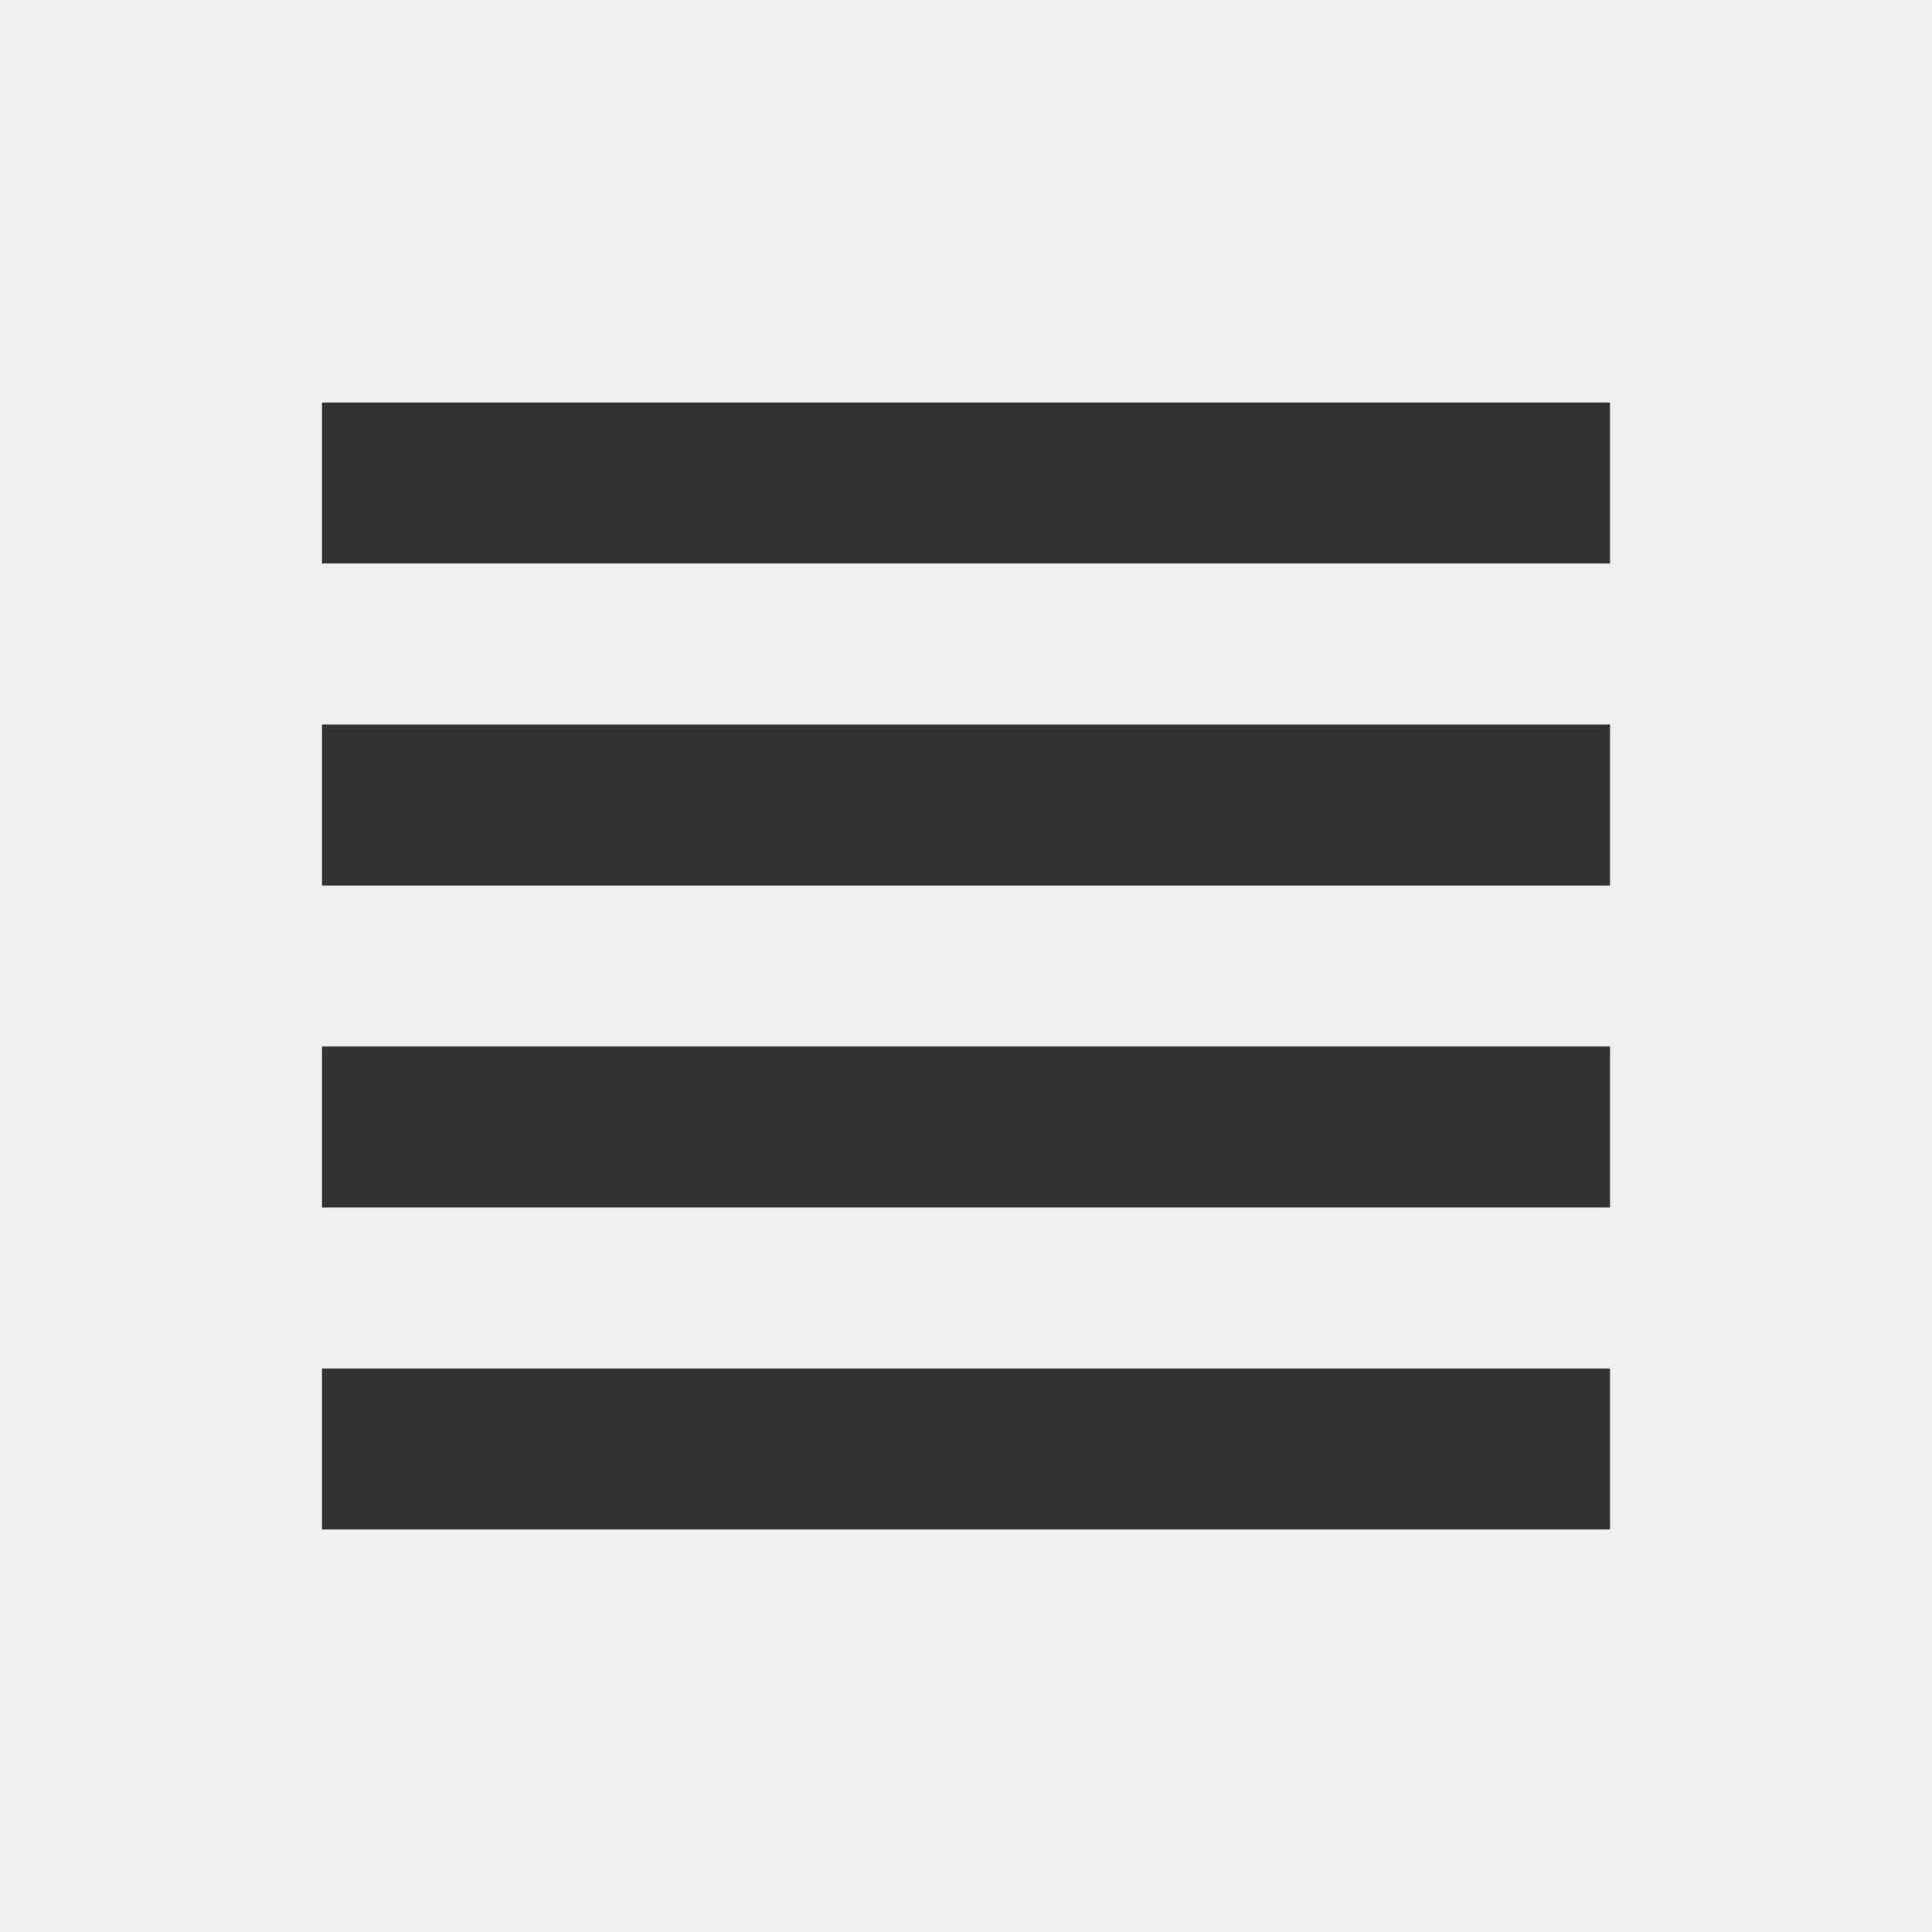
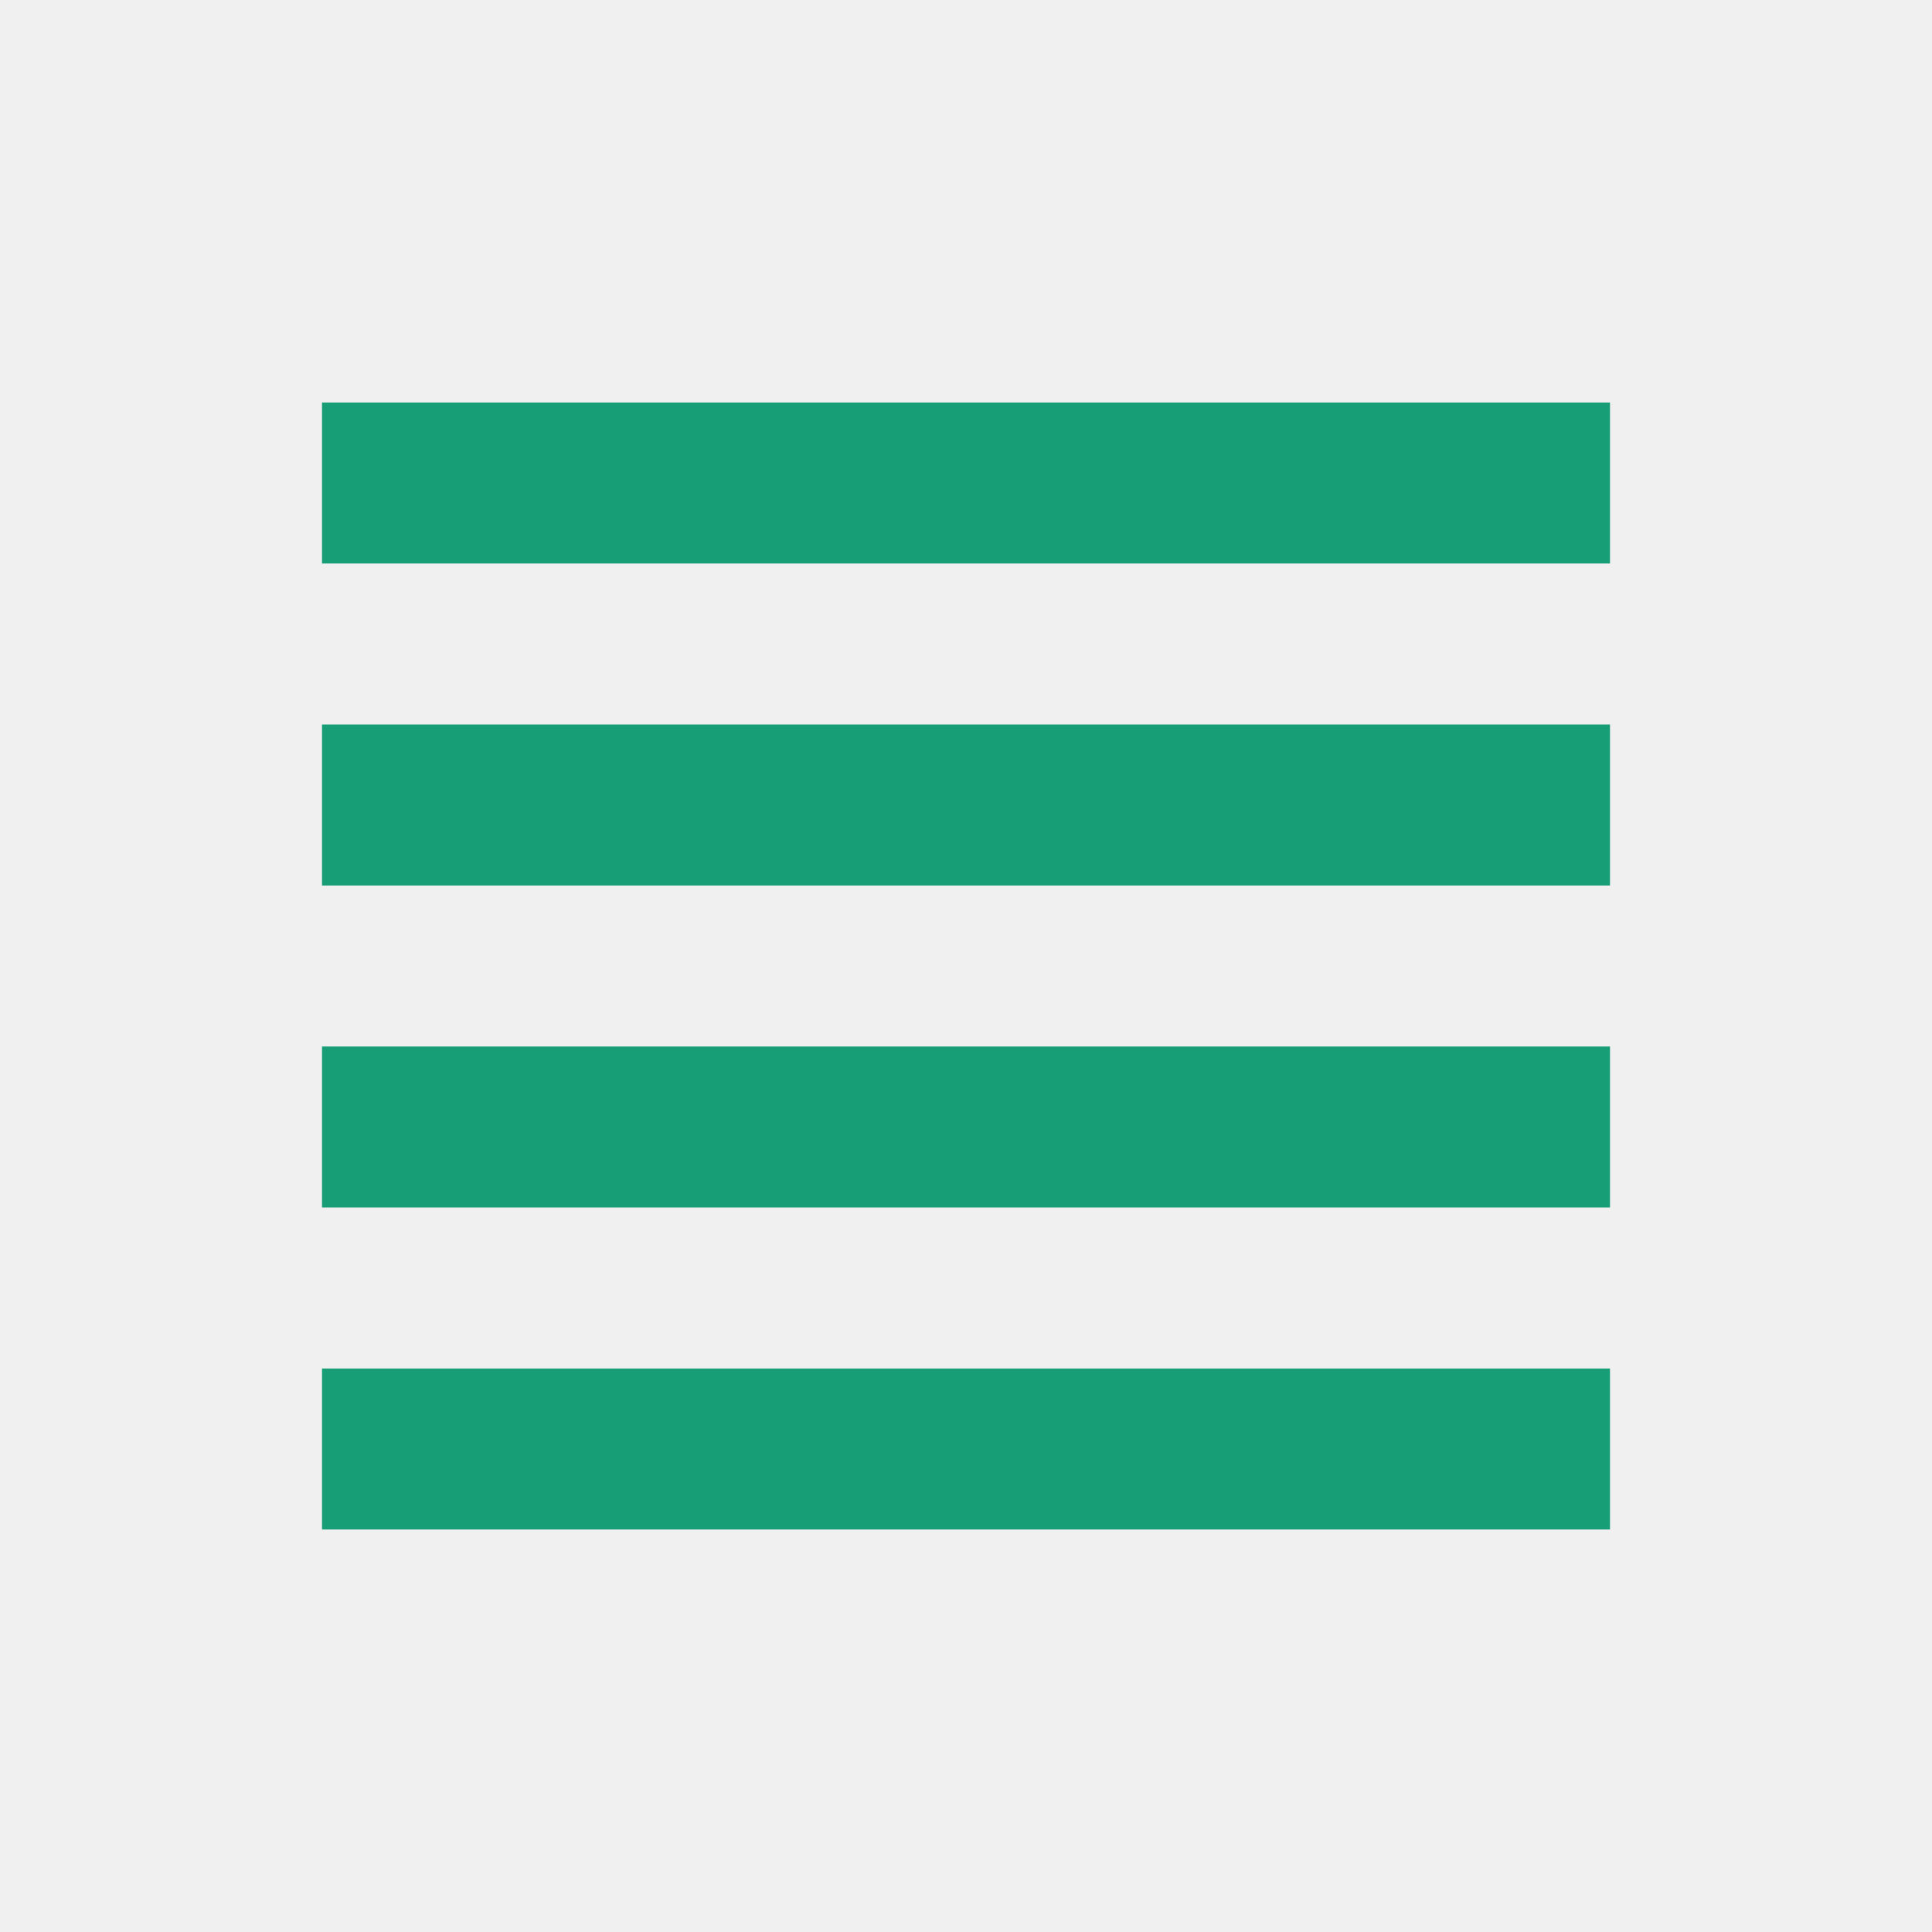
<svg xmlns="http://www.w3.org/2000/svg" width="24" height="24" viewBox="0 0 24 24" fill="none">
-   <g clip-path="url(#clip0_1717_2403)">
-     <path d="M4 15H20V13H4V15ZM4 19H20V17H4V19ZM4 11H20V9H4V11ZM4 5V7H20V5H4Z" fill="#323232" />
+   <g clip-path="url(#clip0_1717_2406)">
+     <path d="M4 15H20V13H4V15ZM4 19H20V17H4V19ZM4 11H20V9H4V11ZM4 5V7H20V5H4Z" fill="#179e76" />
  </g>
  <defs>
-     <clipPath id="clip0_1717_2403">
+     <clipPath id="clip0_1717_2406">
      <rect width="24" height="24" fill="white" />
    </clipPath>
  </defs>
</svg>
